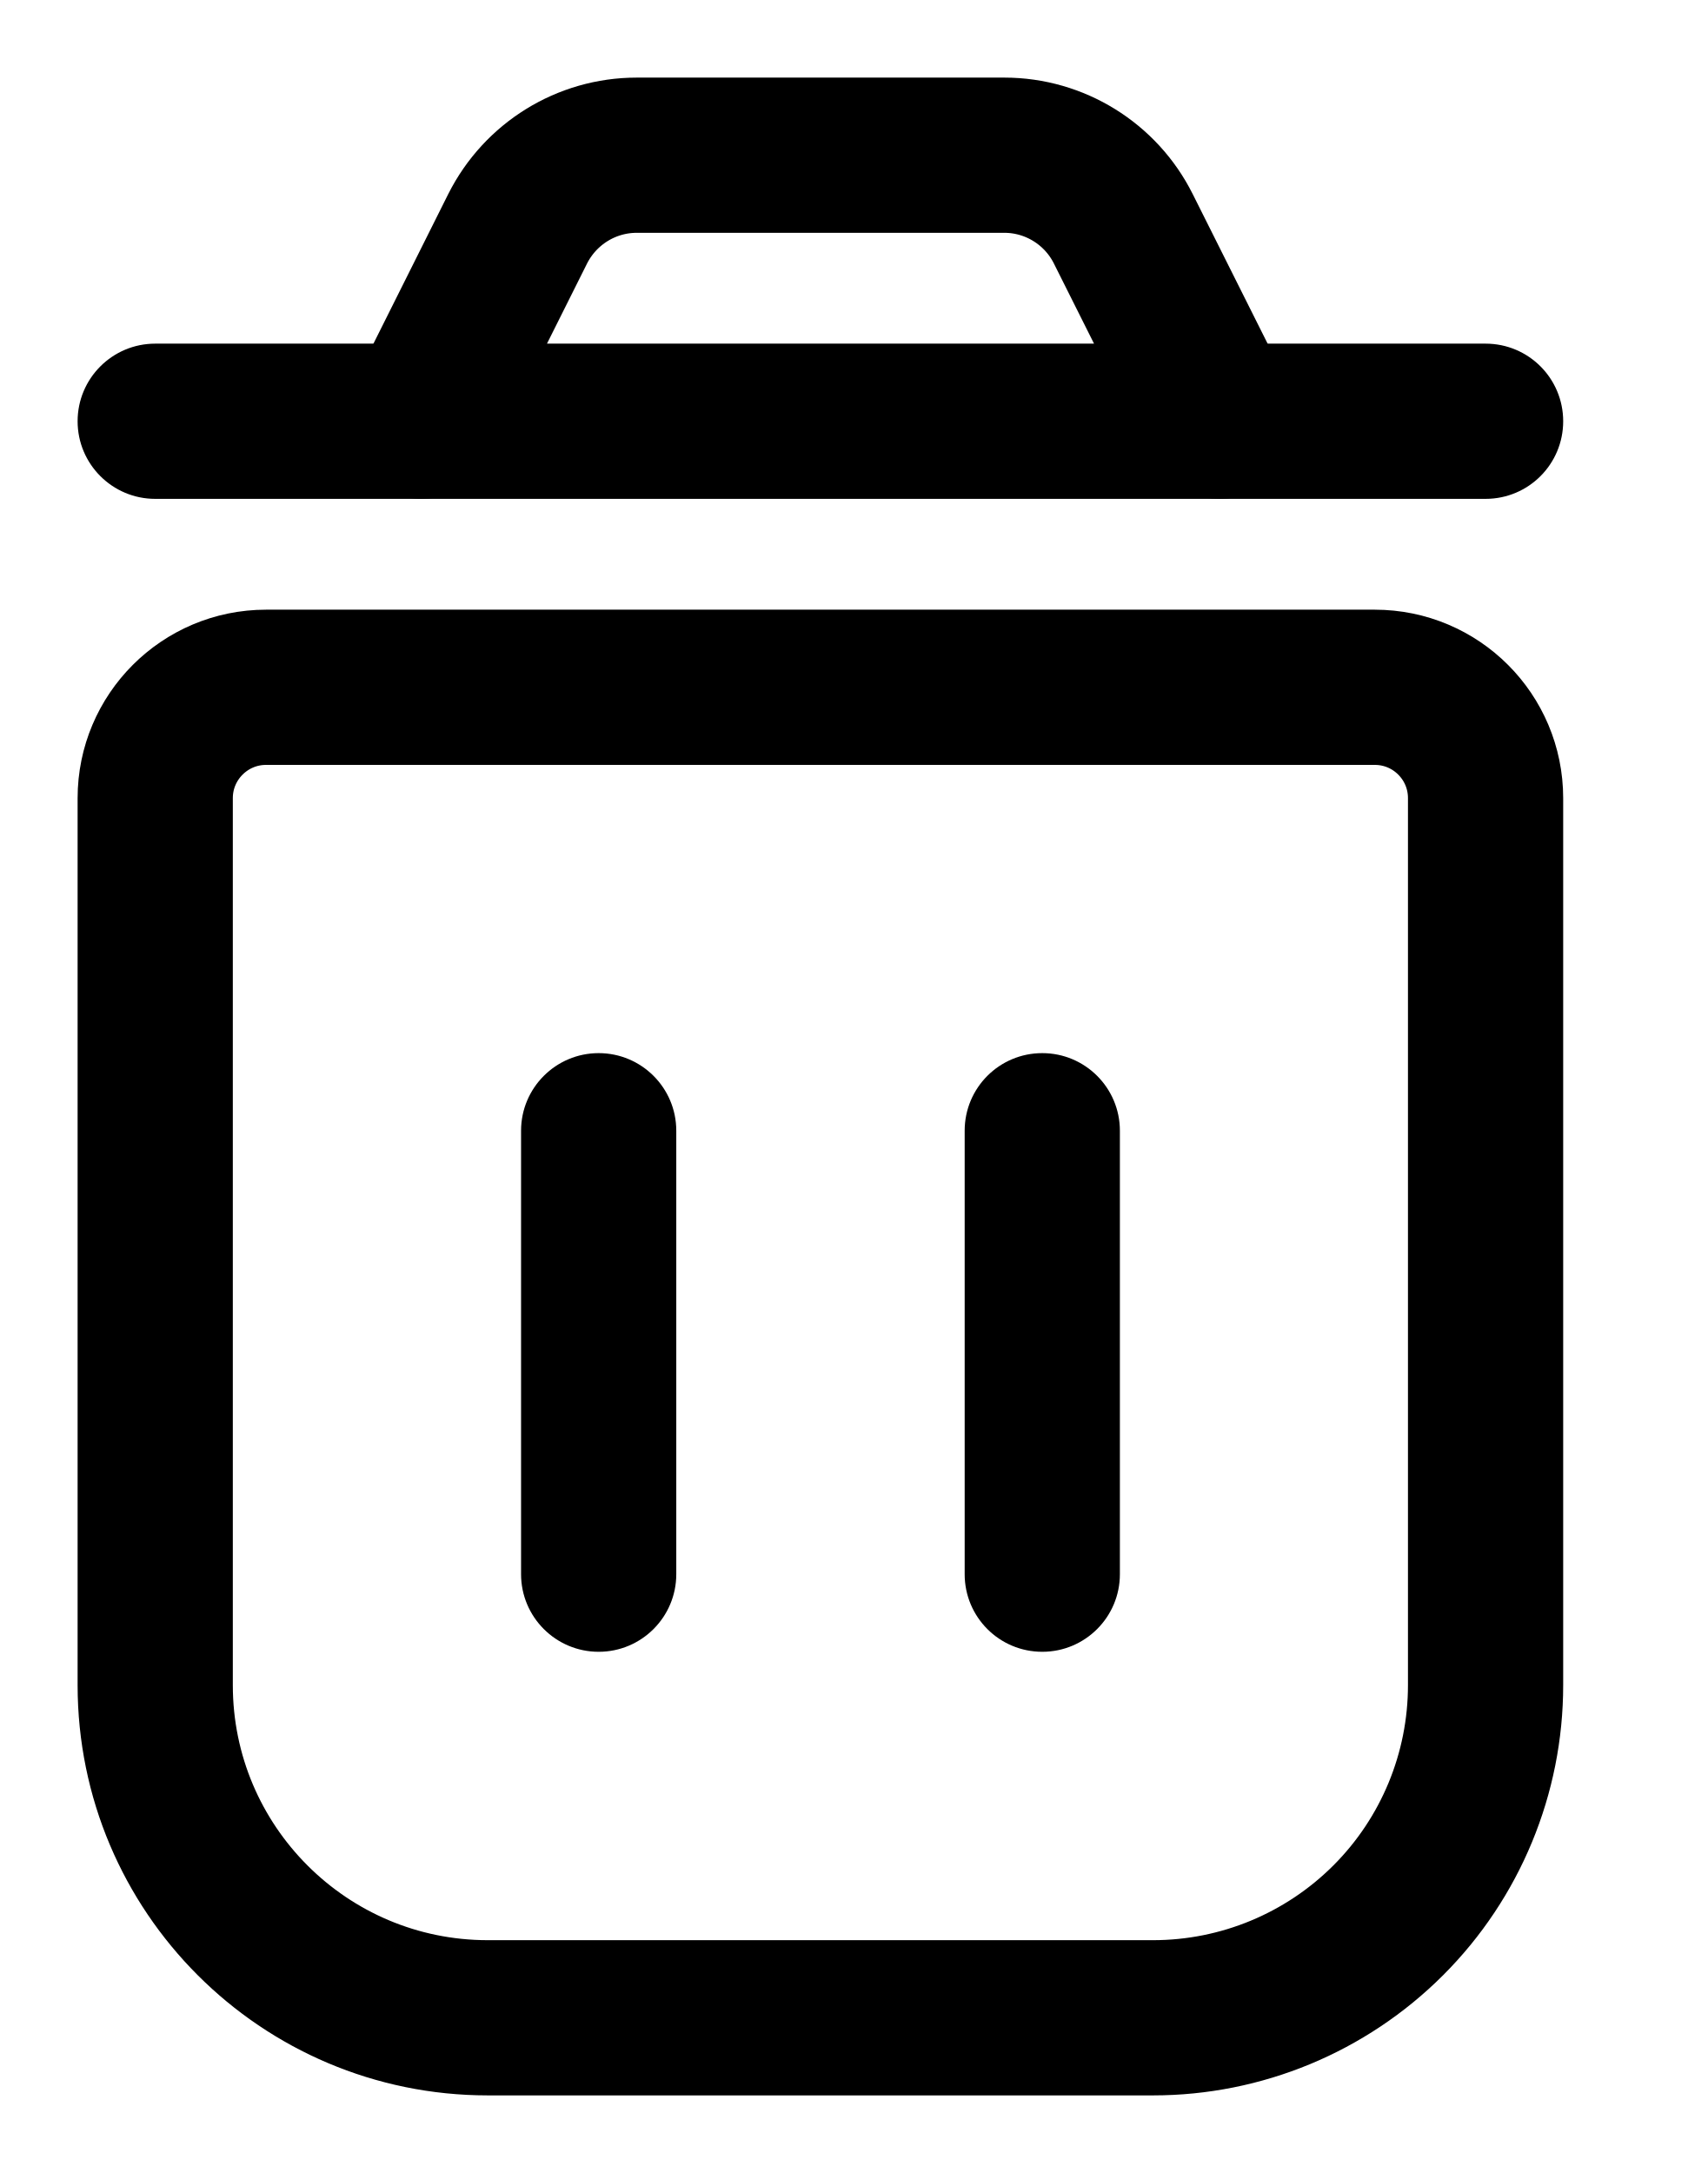
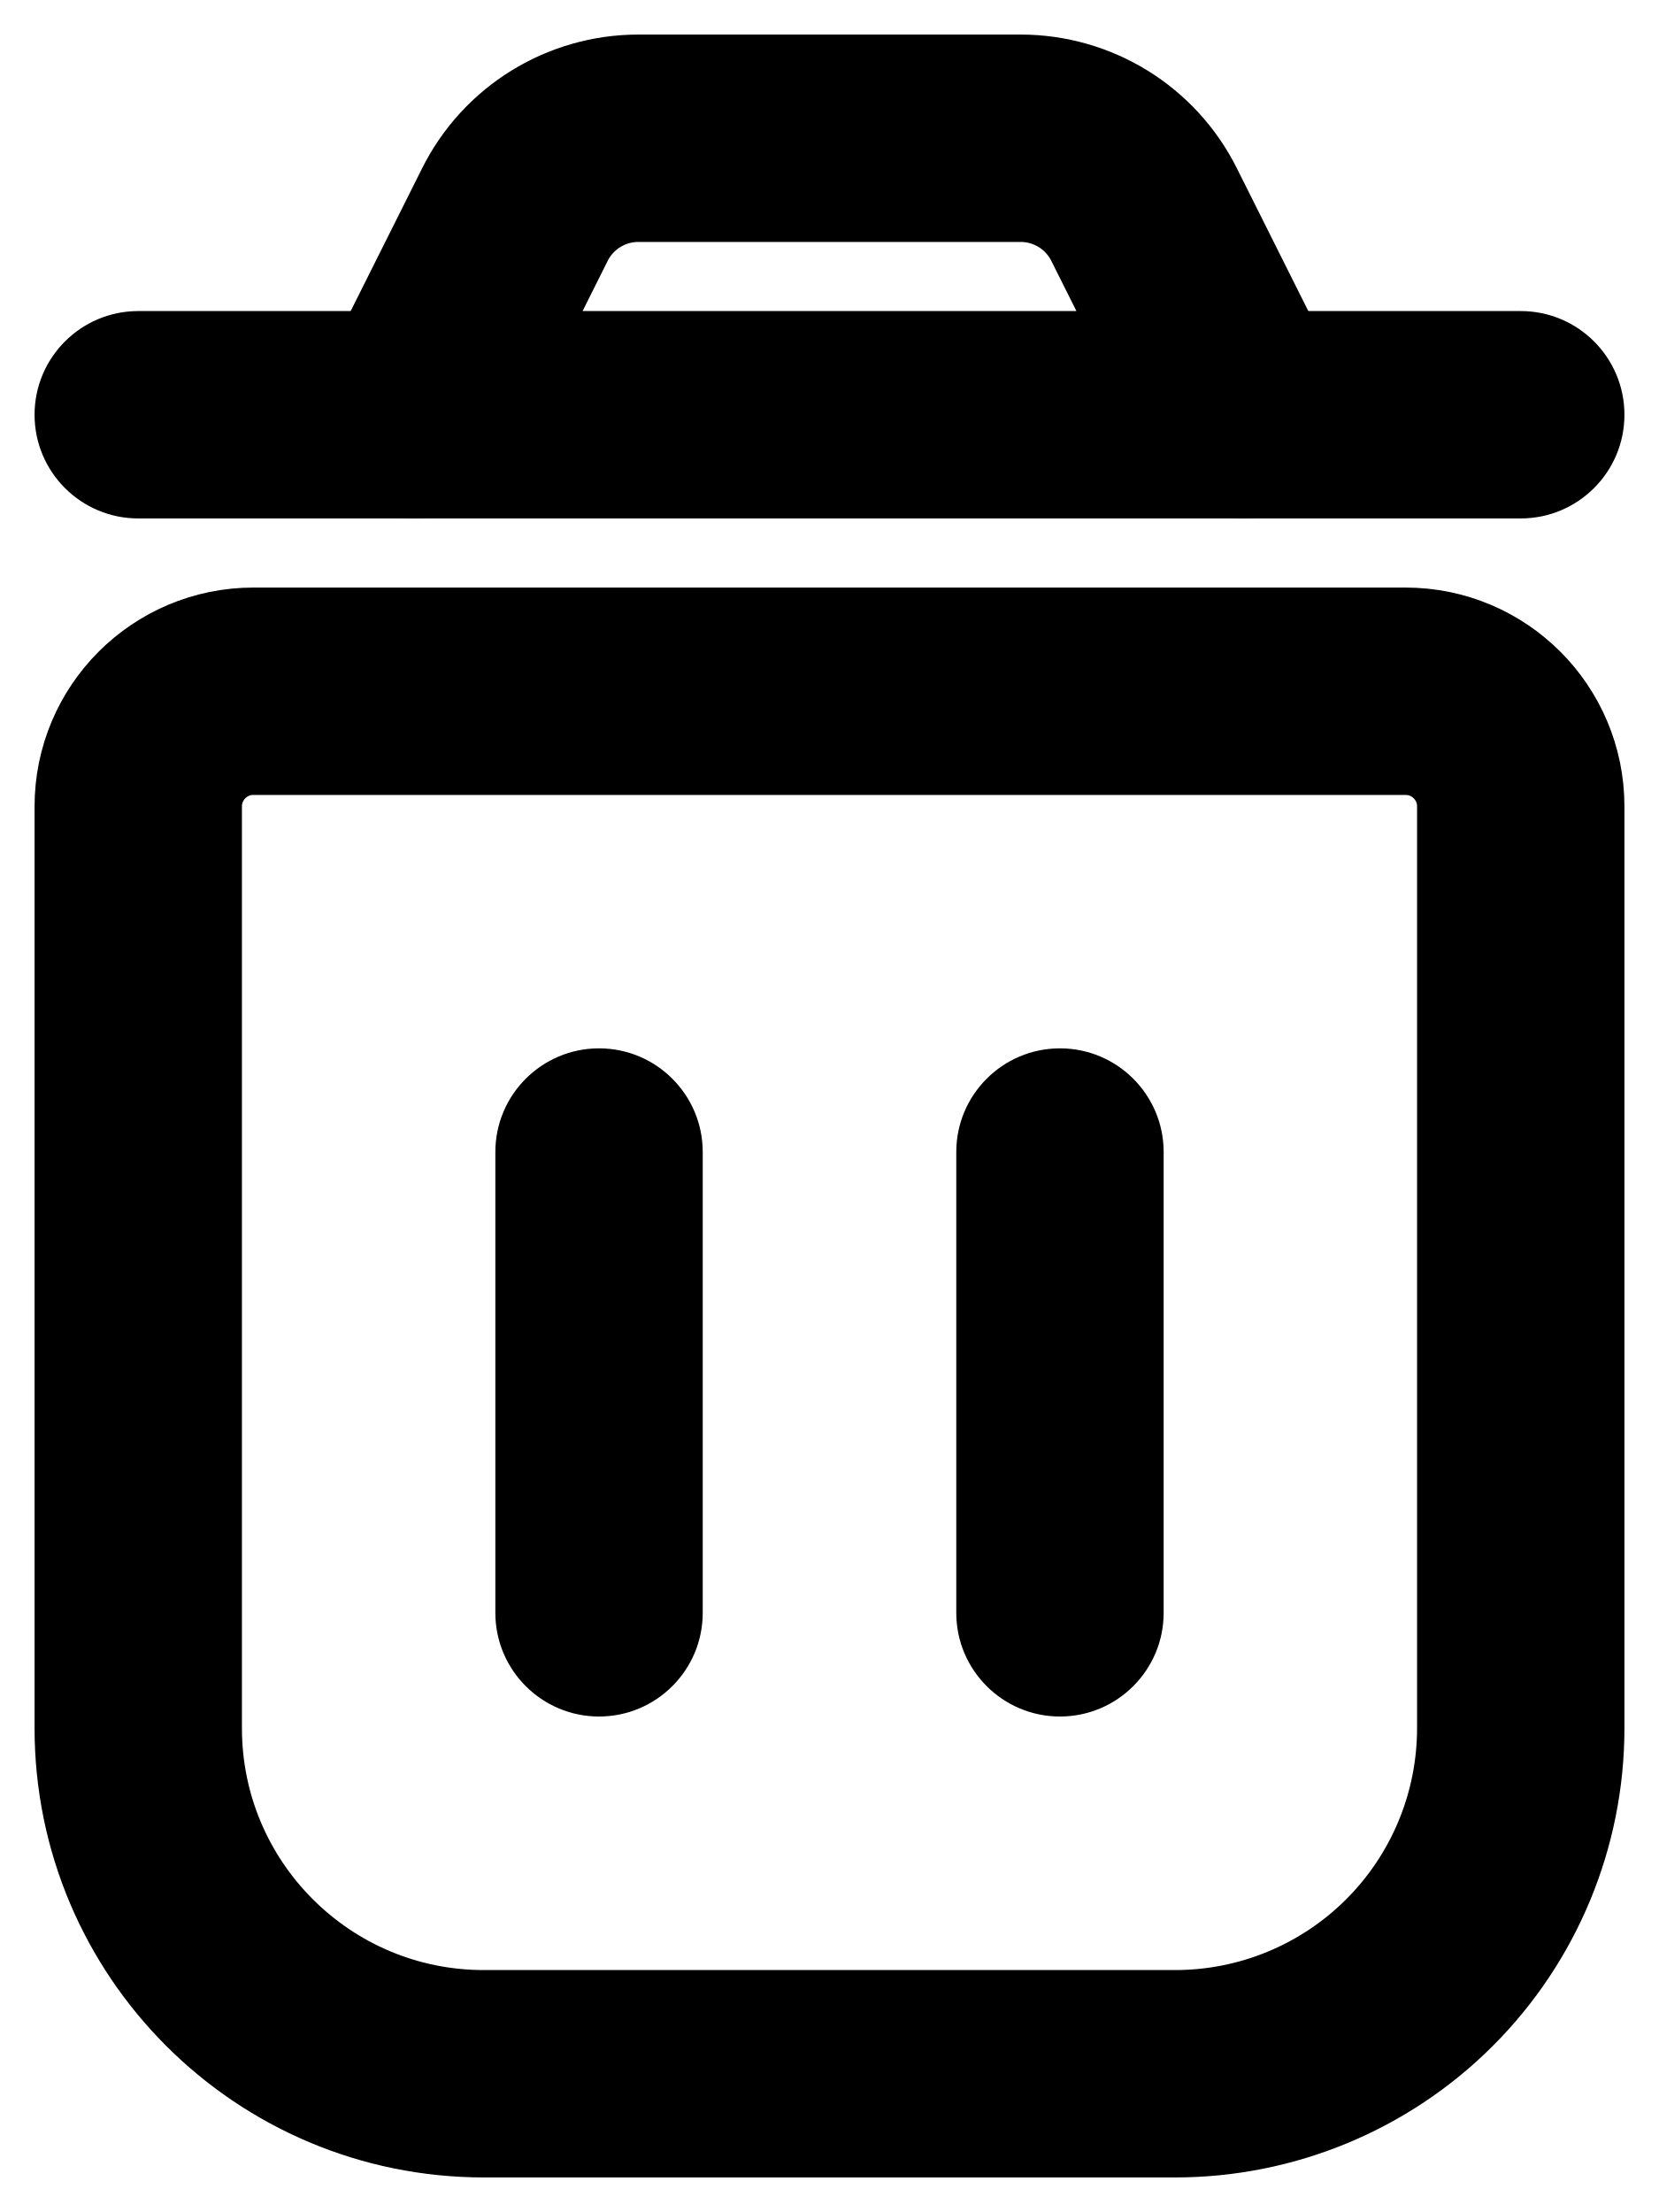
- <svg xmlns="http://www.w3.org/2000/svg" width="11" height="14" viewBox="0 0 11 14" fill="none">
-   <path fill-rule="evenodd" clip-rule="evenodd" d="M8.857 4.428H1.714C1.32 4.428 1 4.748 1 5.142V10.857C1 12.04 1.959 13 3.143 13H7.429C7.997 13 8.542 12.774 8.944 12.372C9.346 11.97 9.571 11.425 9.571 10.857V5.142C9.571 4.748 9.252 4.428 8.857 4.428Z" stroke="black" stroke-linecap="round" stroke-linejoin="round" />
-   <path fill-rule="evenodd" clip-rule="evenodd" d="M7.858 2.714L7.237 1.474C7.092 1.184 6.795 1 6.471 1H4.102C3.777 1 3.481 1.184 3.335 1.474L2.715 2.714H7.858Z" stroke="black" stroke-linecap="round" stroke-linejoin="round" />
-   <path d="M4.357 7.285C4.357 7.009 4.133 6.785 3.857 6.785C3.581 6.785 3.357 7.009 3.357 7.285H4.357ZM3.357 10.142C3.357 10.418 3.581 10.642 3.857 10.642C4.133 10.642 4.357 10.418 4.357 10.142H3.357ZM7.215 7.285C7.215 7.009 6.991 6.785 6.715 6.785C6.438 6.785 6.215 7.009 6.215 7.285H7.215ZM6.215 10.142C6.215 10.418 6.438 10.642 6.715 10.642C6.991 10.642 7.215 10.418 7.215 10.142H6.215ZM7.857 2.214C7.581 2.214 7.357 2.438 7.357 2.714C7.357 2.99 7.581 3.214 7.857 3.214V2.214ZM9.571 3.214C9.848 3.214 10.071 2.99 10.071 2.714C10.071 2.438 9.848 2.214 9.571 2.214V3.214ZM2.714 3.214C2.99 3.214 3.214 2.99 3.214 2.714C3.214 2.438 2.99 2.214 2.714 2.214V3.214ZM1 2.214C0.724 2.214 0.5 2.438 0.5 2.714C0.5 2.99 0.724 3.214 1 3.214V2.214ZM3.357 7.285V10.142H4.357V7.285H3.357ZM6.215 7.285V10.142H7.215V7.285H6.215ZM7.857 3.214H9.571V2.214H7.857V3.214ZM2.714 2.214H1V3.214H2.714V2.214Z" fill="black" />
+ <svg xmlns="http://www.w3.org/2000/svg" width="12" height="16" viewBox="0 0 12 16" fill="none">
+   <path fill-rule="evenodd" clip-rule="evenodd" d="M10.167 5H1.833C1.373 5 1 5.373 1 5.833V12.5C1 13.881 2.119 15 3.5 15H8.5C9.163 15 9.799 14.737 10.268 14.268C10.737 13.799 11 13.163 11 12.5V5.833C11 5.373 10.627 5 10.167 5Z" stroke="black" stroke-width="1.5" stroke-linecap="round" stroke-linejoin="round" />
+   <path fill-rule="evenodd" clip-rule="evenodd" d="M9 3L8.276 1.553C8.107 1.214 7.761 1 7.382 1H4.618C4.239 1 3.893 1.214 3.724 1.553L3 3H9Z" stroke="black" stroke-width="1.5" stroke-linecap="round" stroke-linejoin="round" />
+   <path d="M5.083 8.333C5.083 7.919 4.747 7.583 4.333 7.583C3.919 7.583 3.583 7.919 3.583 8.333H5.083ZM3.583 11.666C3.583 12.08 3.919 12.416 4.333 12.416C4.747 12.416 5.083 12.08 5.083 11.666H3.583ZM8.417 8.333C8.417 7.919 8.081 7.583 7.667 7.583C7.253 7.583 6.917 7.919 6.917 8.333H8.417ZM6.917 11.666C6.917 12.08 7.253 12.416 7.667 12.416C8.081 12.416 8.417 12.08 8.417 11.666H6.917ZM9 2.25C8.586 2.25 8.25 2.586 8.25 3C8.25 3.414 8.586 3.75 9 3.75V2.25ZM11 3.75C11.414 3.75 11.75 3.414 11.75 3C11.75 2.586 11.414 2.25 11 2.25V3.75ZM3 3.75C3.414 3.75 3.75 3.414 3.75 3C3.75 2.586 3.414 2.25 3 2.25V3.75ZM1 2.25C0.586 2.25 0.25 2.586 0.25 3C0.25 3.414 0.586 3.75 1 3.75V2.25ZM3.583 8.333V11.666H5.083V8.333H3.583ZM6.917 8.333V11.666H8.417V8.333H6.917ZM9 3.75H11V2.25H9V3.75ZM3 2.25H1V3.75H3V2.25Z" fill="black" />
</svg>
